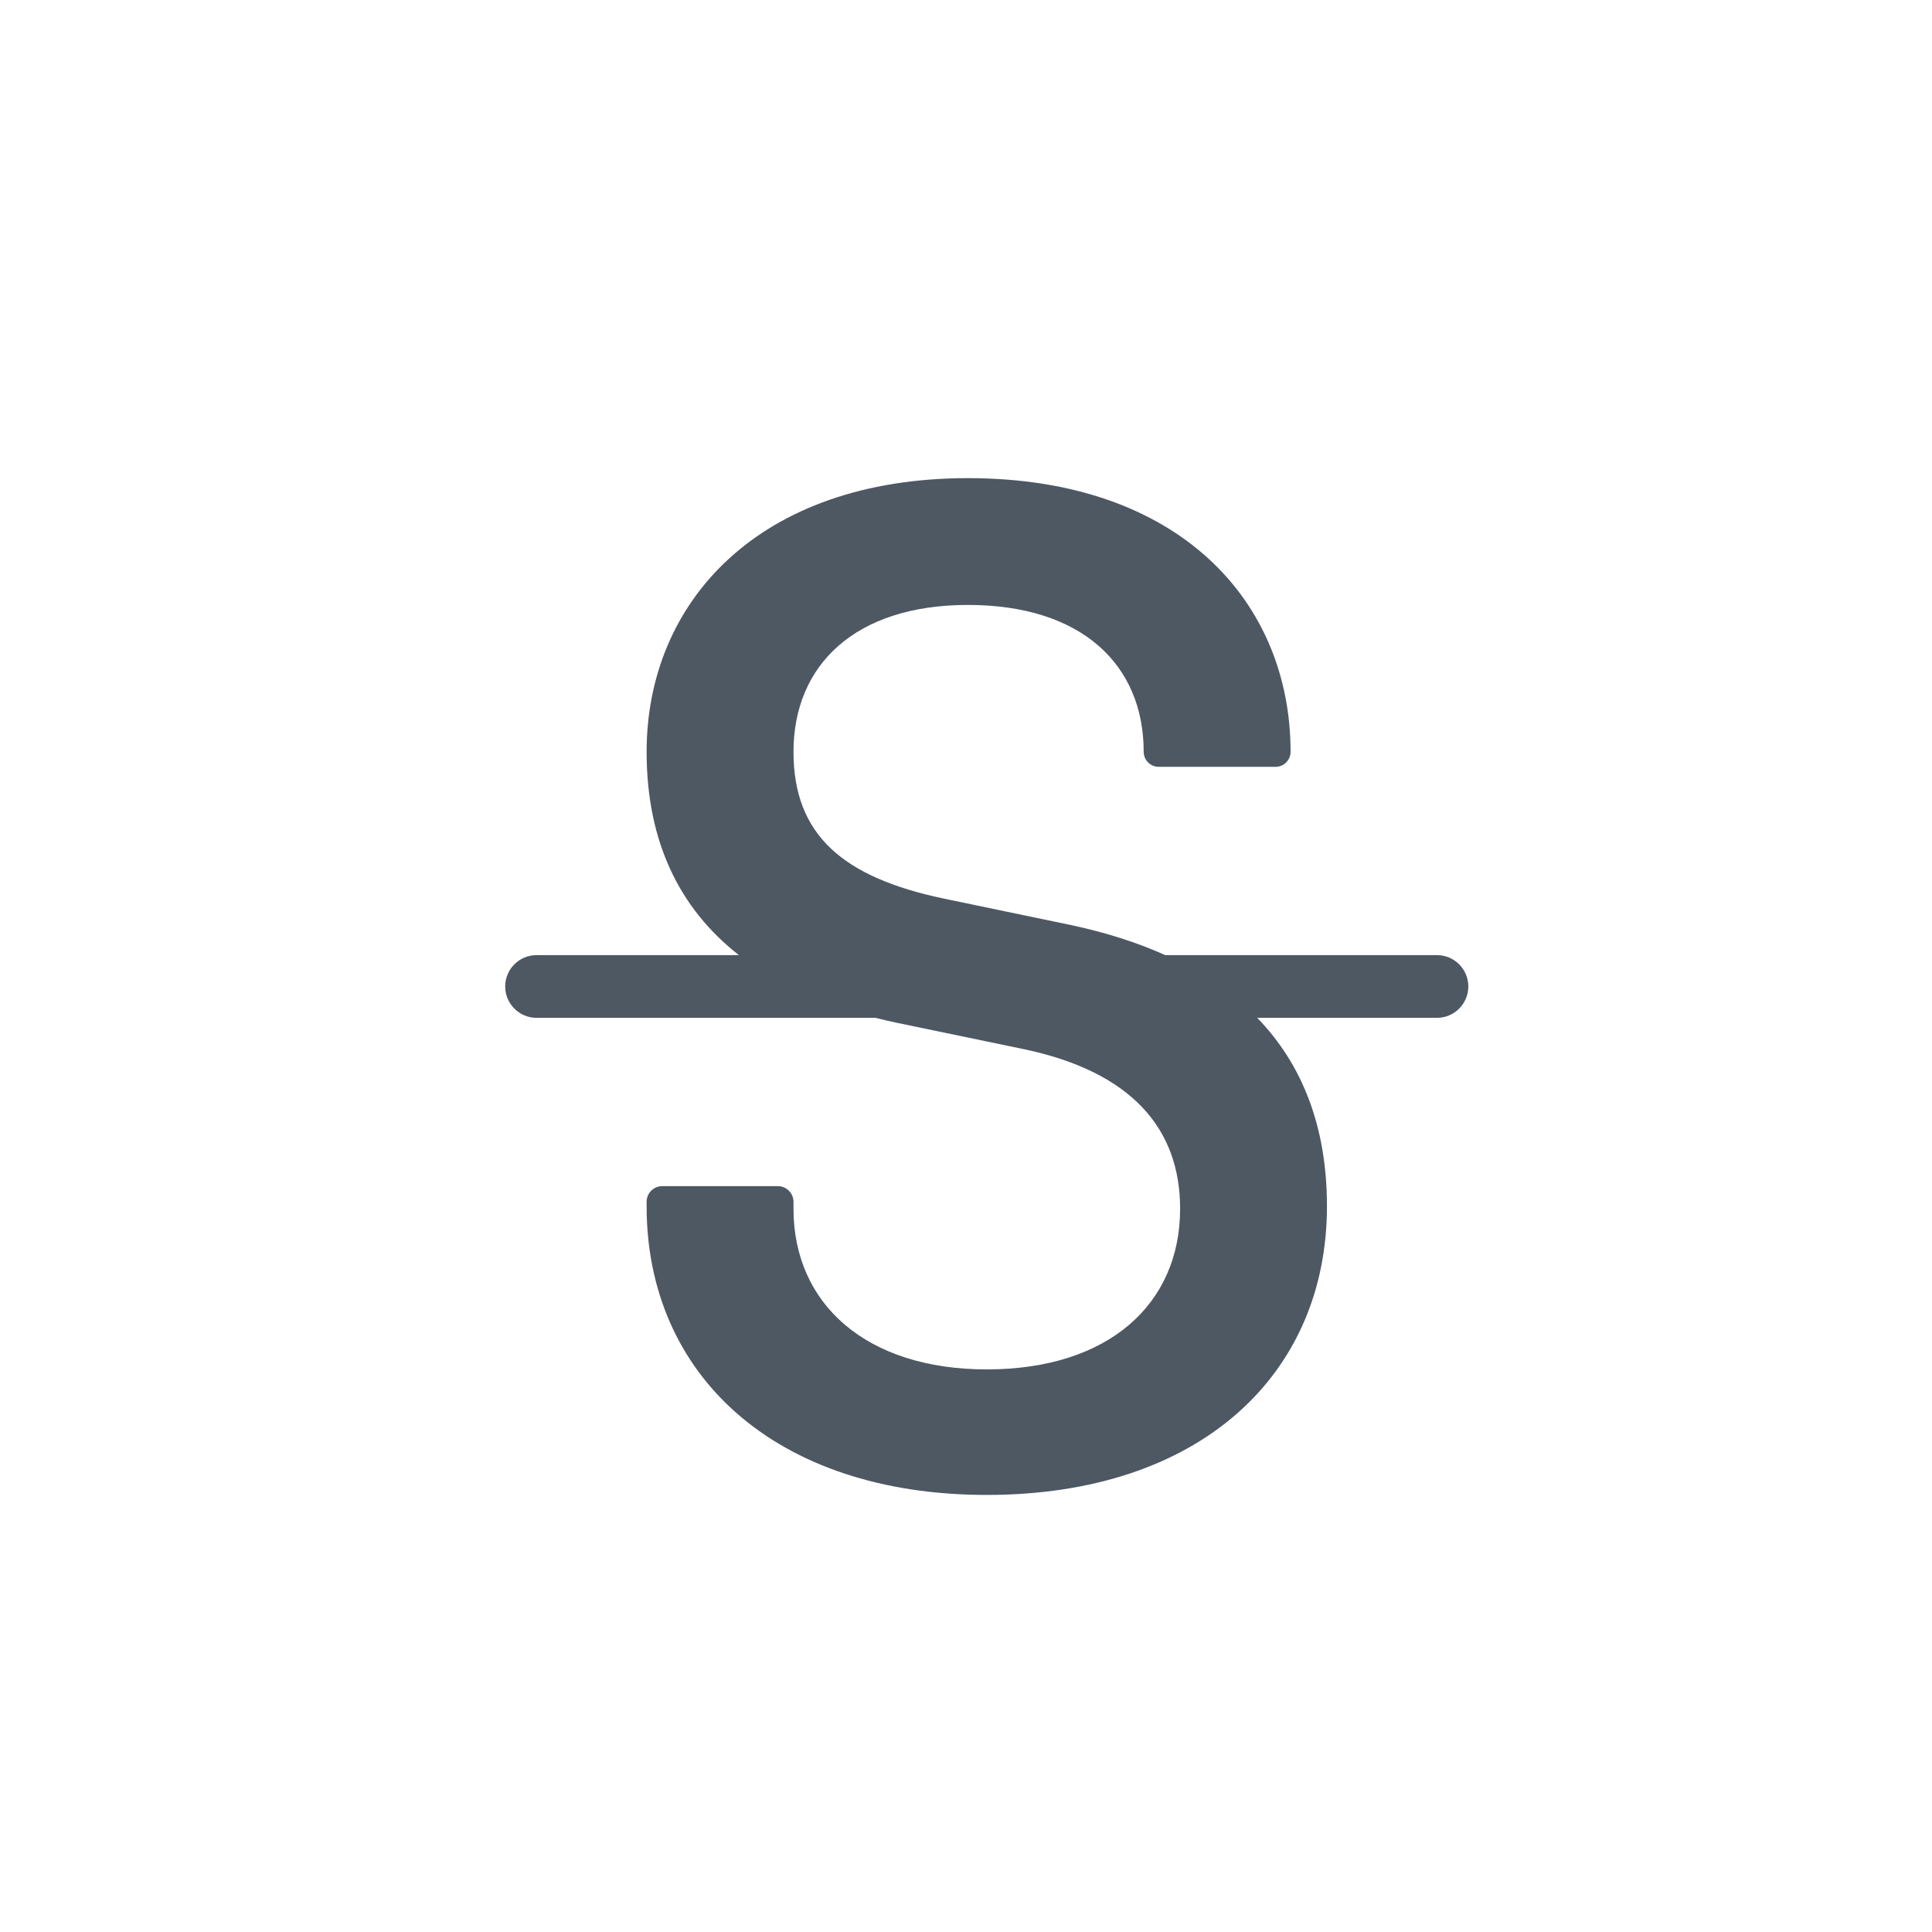
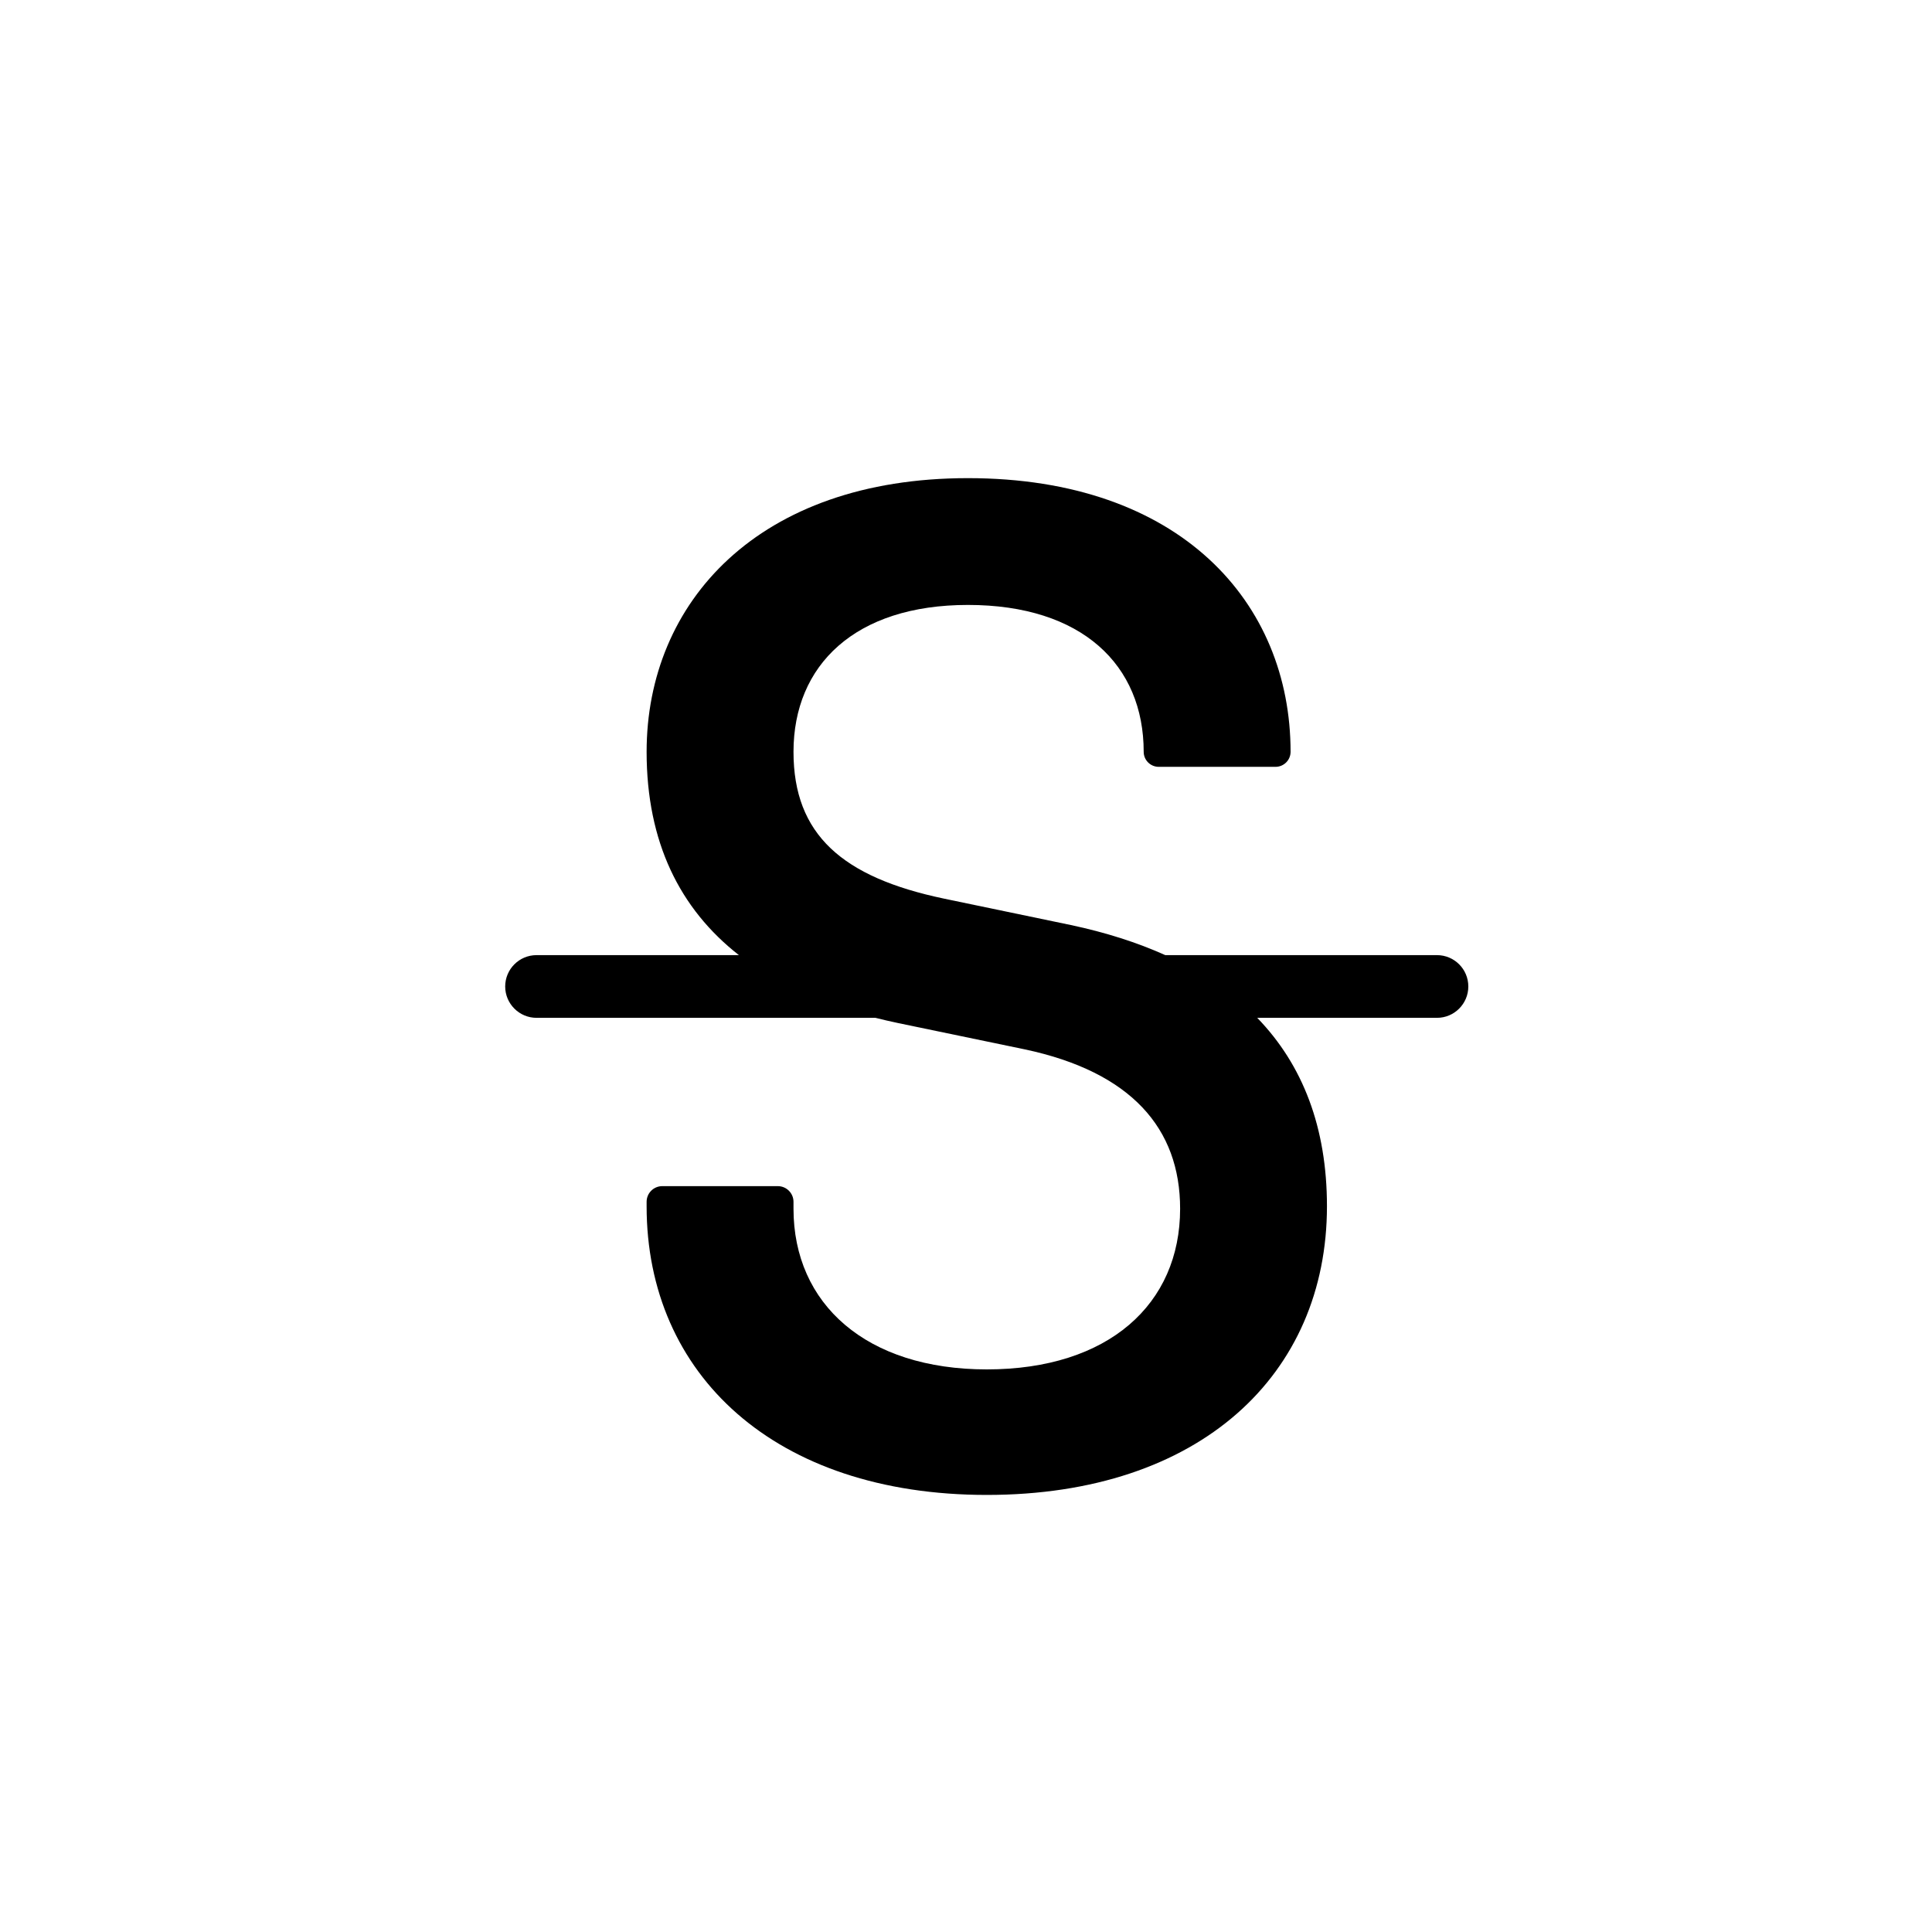
<svg xmlns="http://www.w3.org/2000/svg" width="35" height="35" viewBox="0 0 35 35" fill="none">
-   <path d="M17.877 27.082C21.743 27.082 24.039 24.899 24.039 21.852C24.039 20.429 23.603 19.293 22.776 18.439H26.032C26.346 18.439 26.6 18.184 26.6 17.871C26.6 17.557 26.346 17.303 26.032 17.303H21.11C20.602 17.074 20.03 16.892 19.4 16.758L17.104 16.28C15.261 15.894 14.375 15.12 14.375 13.62C14.375 12.05 15.489 10.959 17.535 10.959C19.605 10.959 20.719 12.05 20.719 13.62C20.719 13.77 20.841 13.892 20.992 13.892H23.107C23.258 13.892 23.38 13.77 23.38 13.62C23.38 10.913 21.379 8.662 17.535 8.662C13.738 8.662 11.714 10.913 11.714 13.62C11.714 15.256 12.315 16.465 13.386 17.303H9.72C9.407 17.303 9.152 17.557 9.152 17.871C9.152 18.184 9.407 18.439 9.72 18.439H15.86C15.991 18.472 16.125 18.503 16.262 18.532L18.559 19.009C20.492 19.418 21.379 20.442 21.379 21.897C21.379 23.625 20.082 24.808 17.877 24.808C15.694 24.808 14.375 23.625 14.375 21.897V21.772C14.375 21.615 14.247 21.488 14.091 21.488H11.998C11.841 21.488 11.714 21.615 11.714 21.772V21.852C11.714 24.899 14.034 27.082 17.877 27.082Z" fill="#4E5863" />
+   <path d="M17.877 27.082C21.743 27.082 24.039 24.899 24.039 21.852C24.039 20.429 23.603 19.293 22.776 18.439H26.032C26.346 18.439 26.6 18.184 26.6 17.871C26.6 17.557 26.346 17.303 26.032 17.303H21.11C20.602 17.074 20.03 16.892 19.4 16.758L17.104 16.28C15.261 15.894 14.375 15.12 14.375 13.62C14.375 12.05 15.489 10.959 17.535 10.959C19.605 10.959 20.719 12.05 20.719 13.62C20.719 13.77 20.841 13.892 20.992 13.892H23.107C23.258 13.892 23.38 13.77 23.38 13.62C23.38 10.913 21.379 8.662 17.535 8.662C13.738 8.662 11.714 10.913 11.714 13.62C11.714 15.256 12.315 16.465 13.386 17.303H9.72C9.407 17.303 9.152 17.557 9.152 17.871C9.152 18.184 9.407 18.439 9.72 18.439H15.86C15.991 18.472 16.125 18.503 16.262 18.532L18.559 19.009C20.492 19.418 21.379 20.442 21.379 21.897C21.379 23.625 20.082 24.808 17.877 24.808C15.694 24.808 14.375 23.625 14.375 21.897V21.772C14.375 21.615 14.247 21.488 14.091 21.488H11.998C11.841 21.488 11.714 21.615 11.714 21.772V21.852C11.714 24.899 14.034 27.082 17.877 27.082Z" fill="currentColor" />
</svg>
